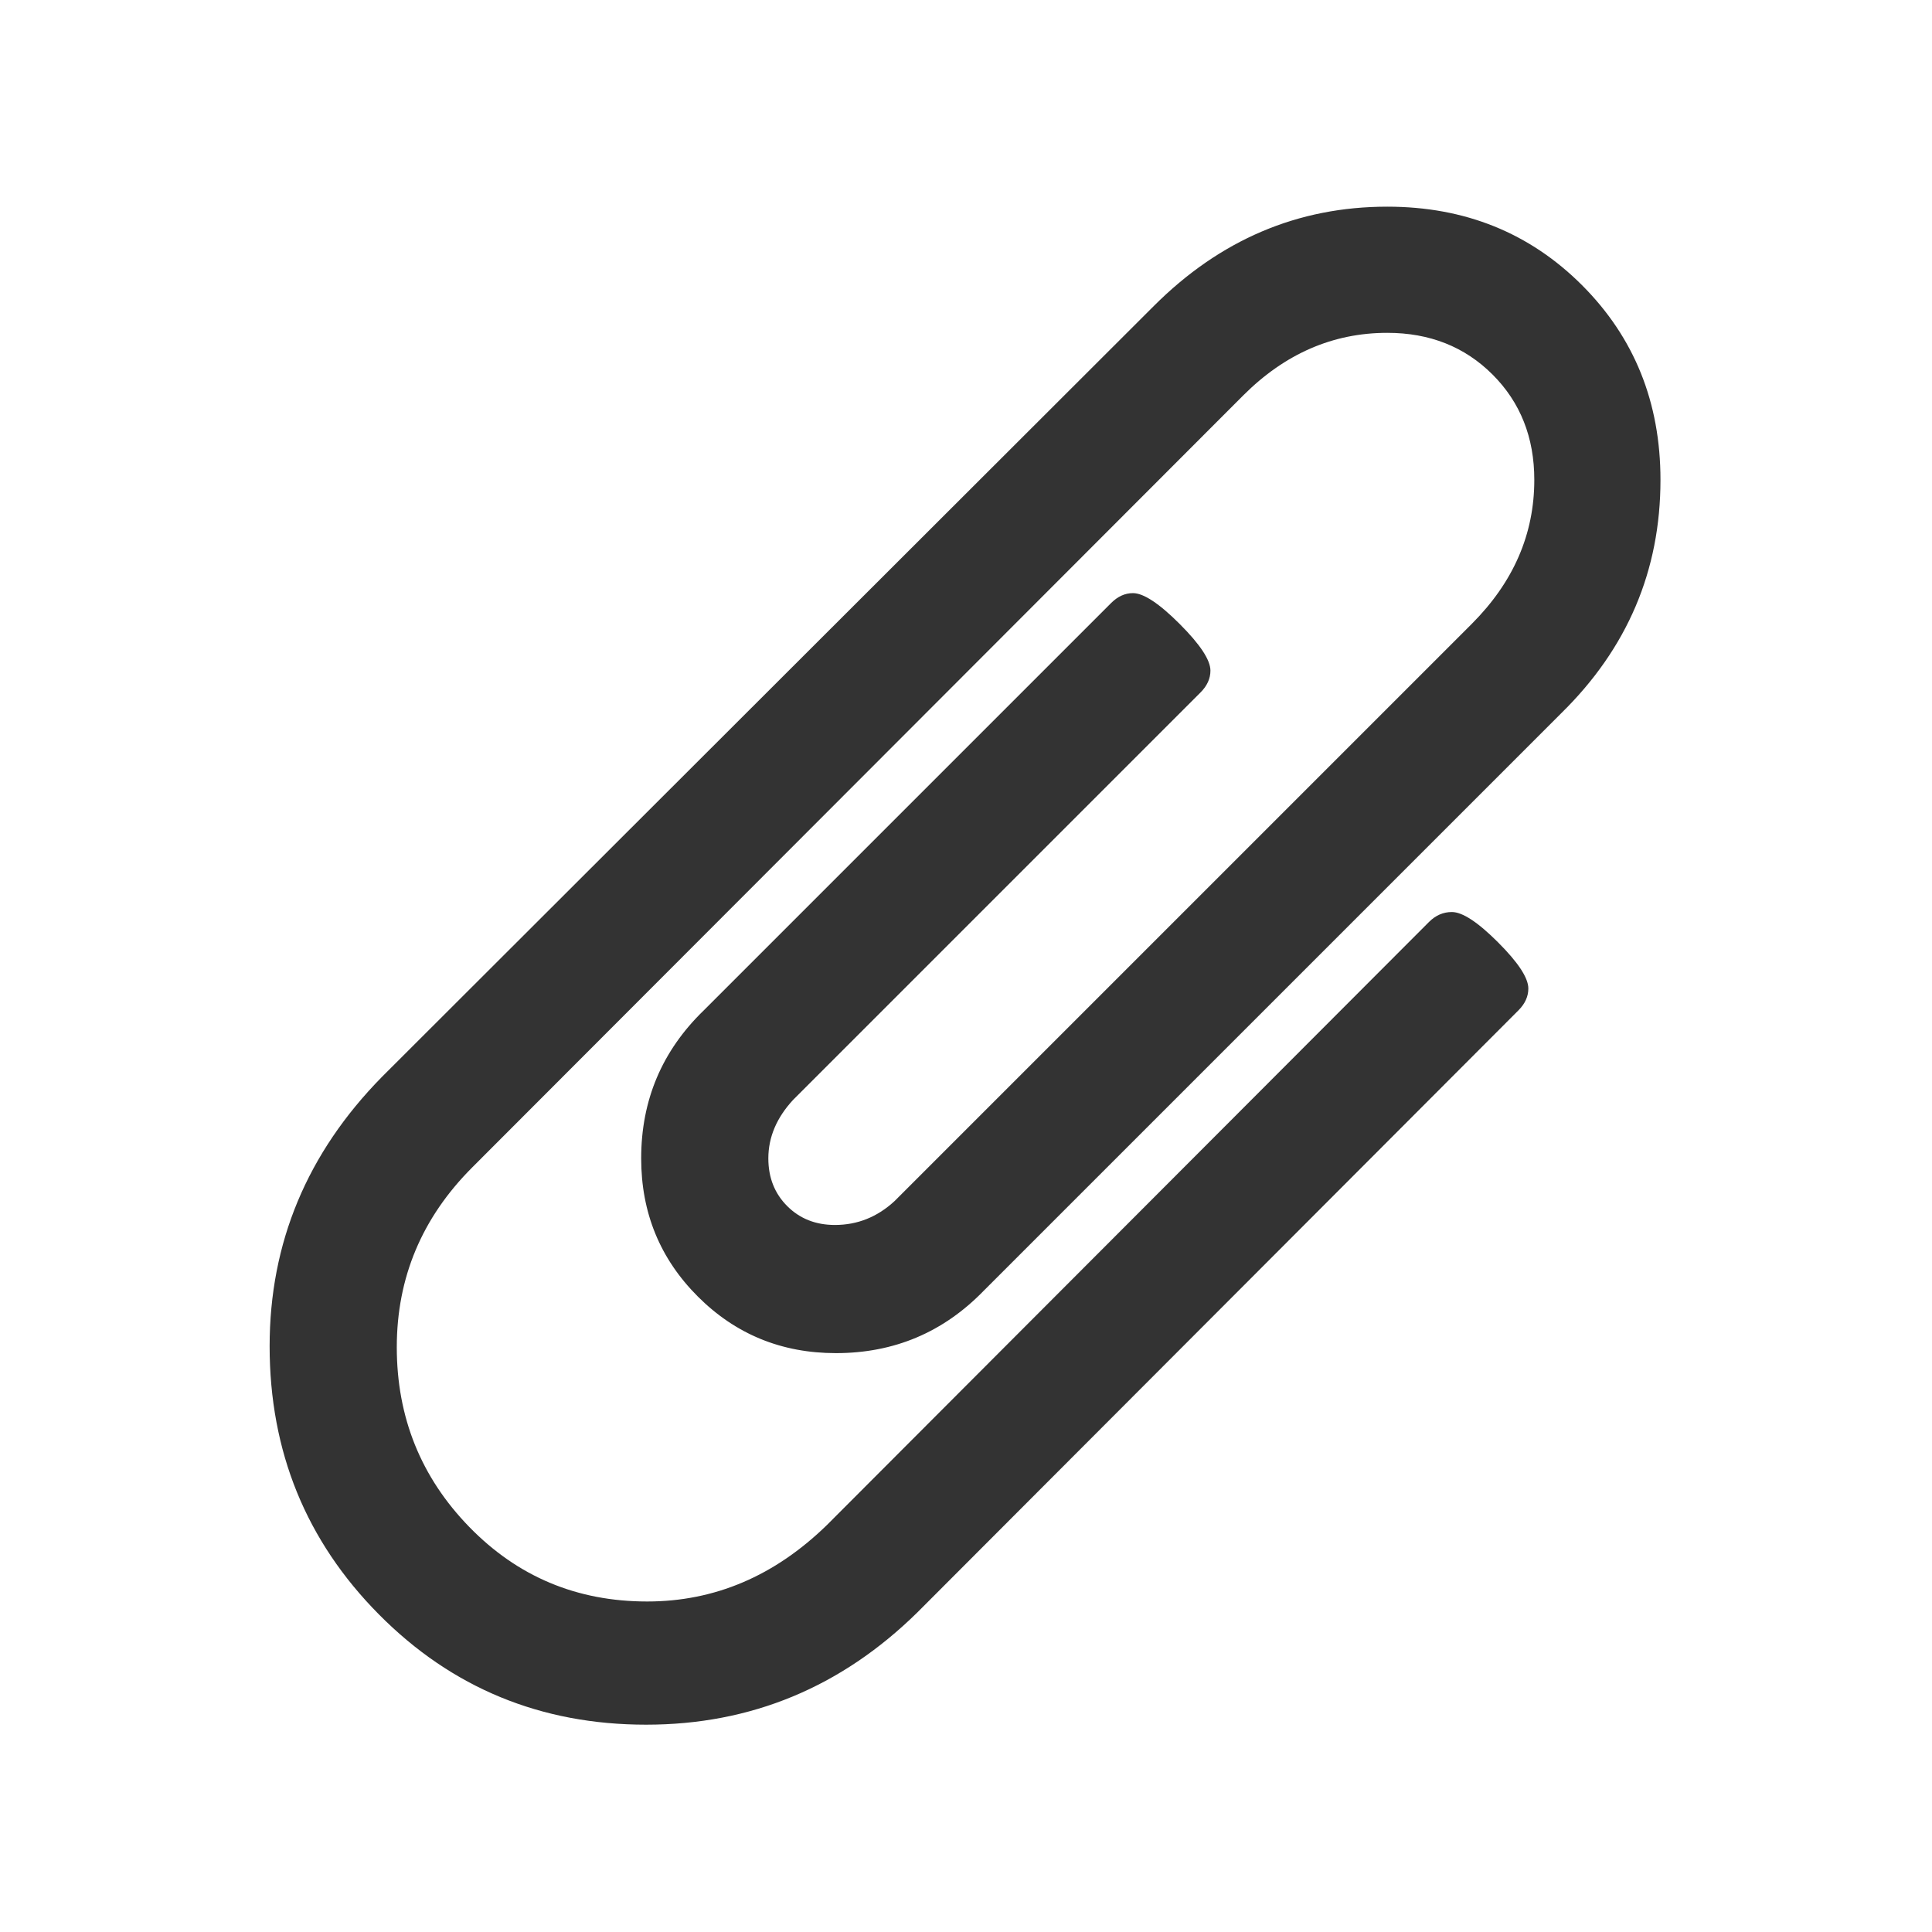
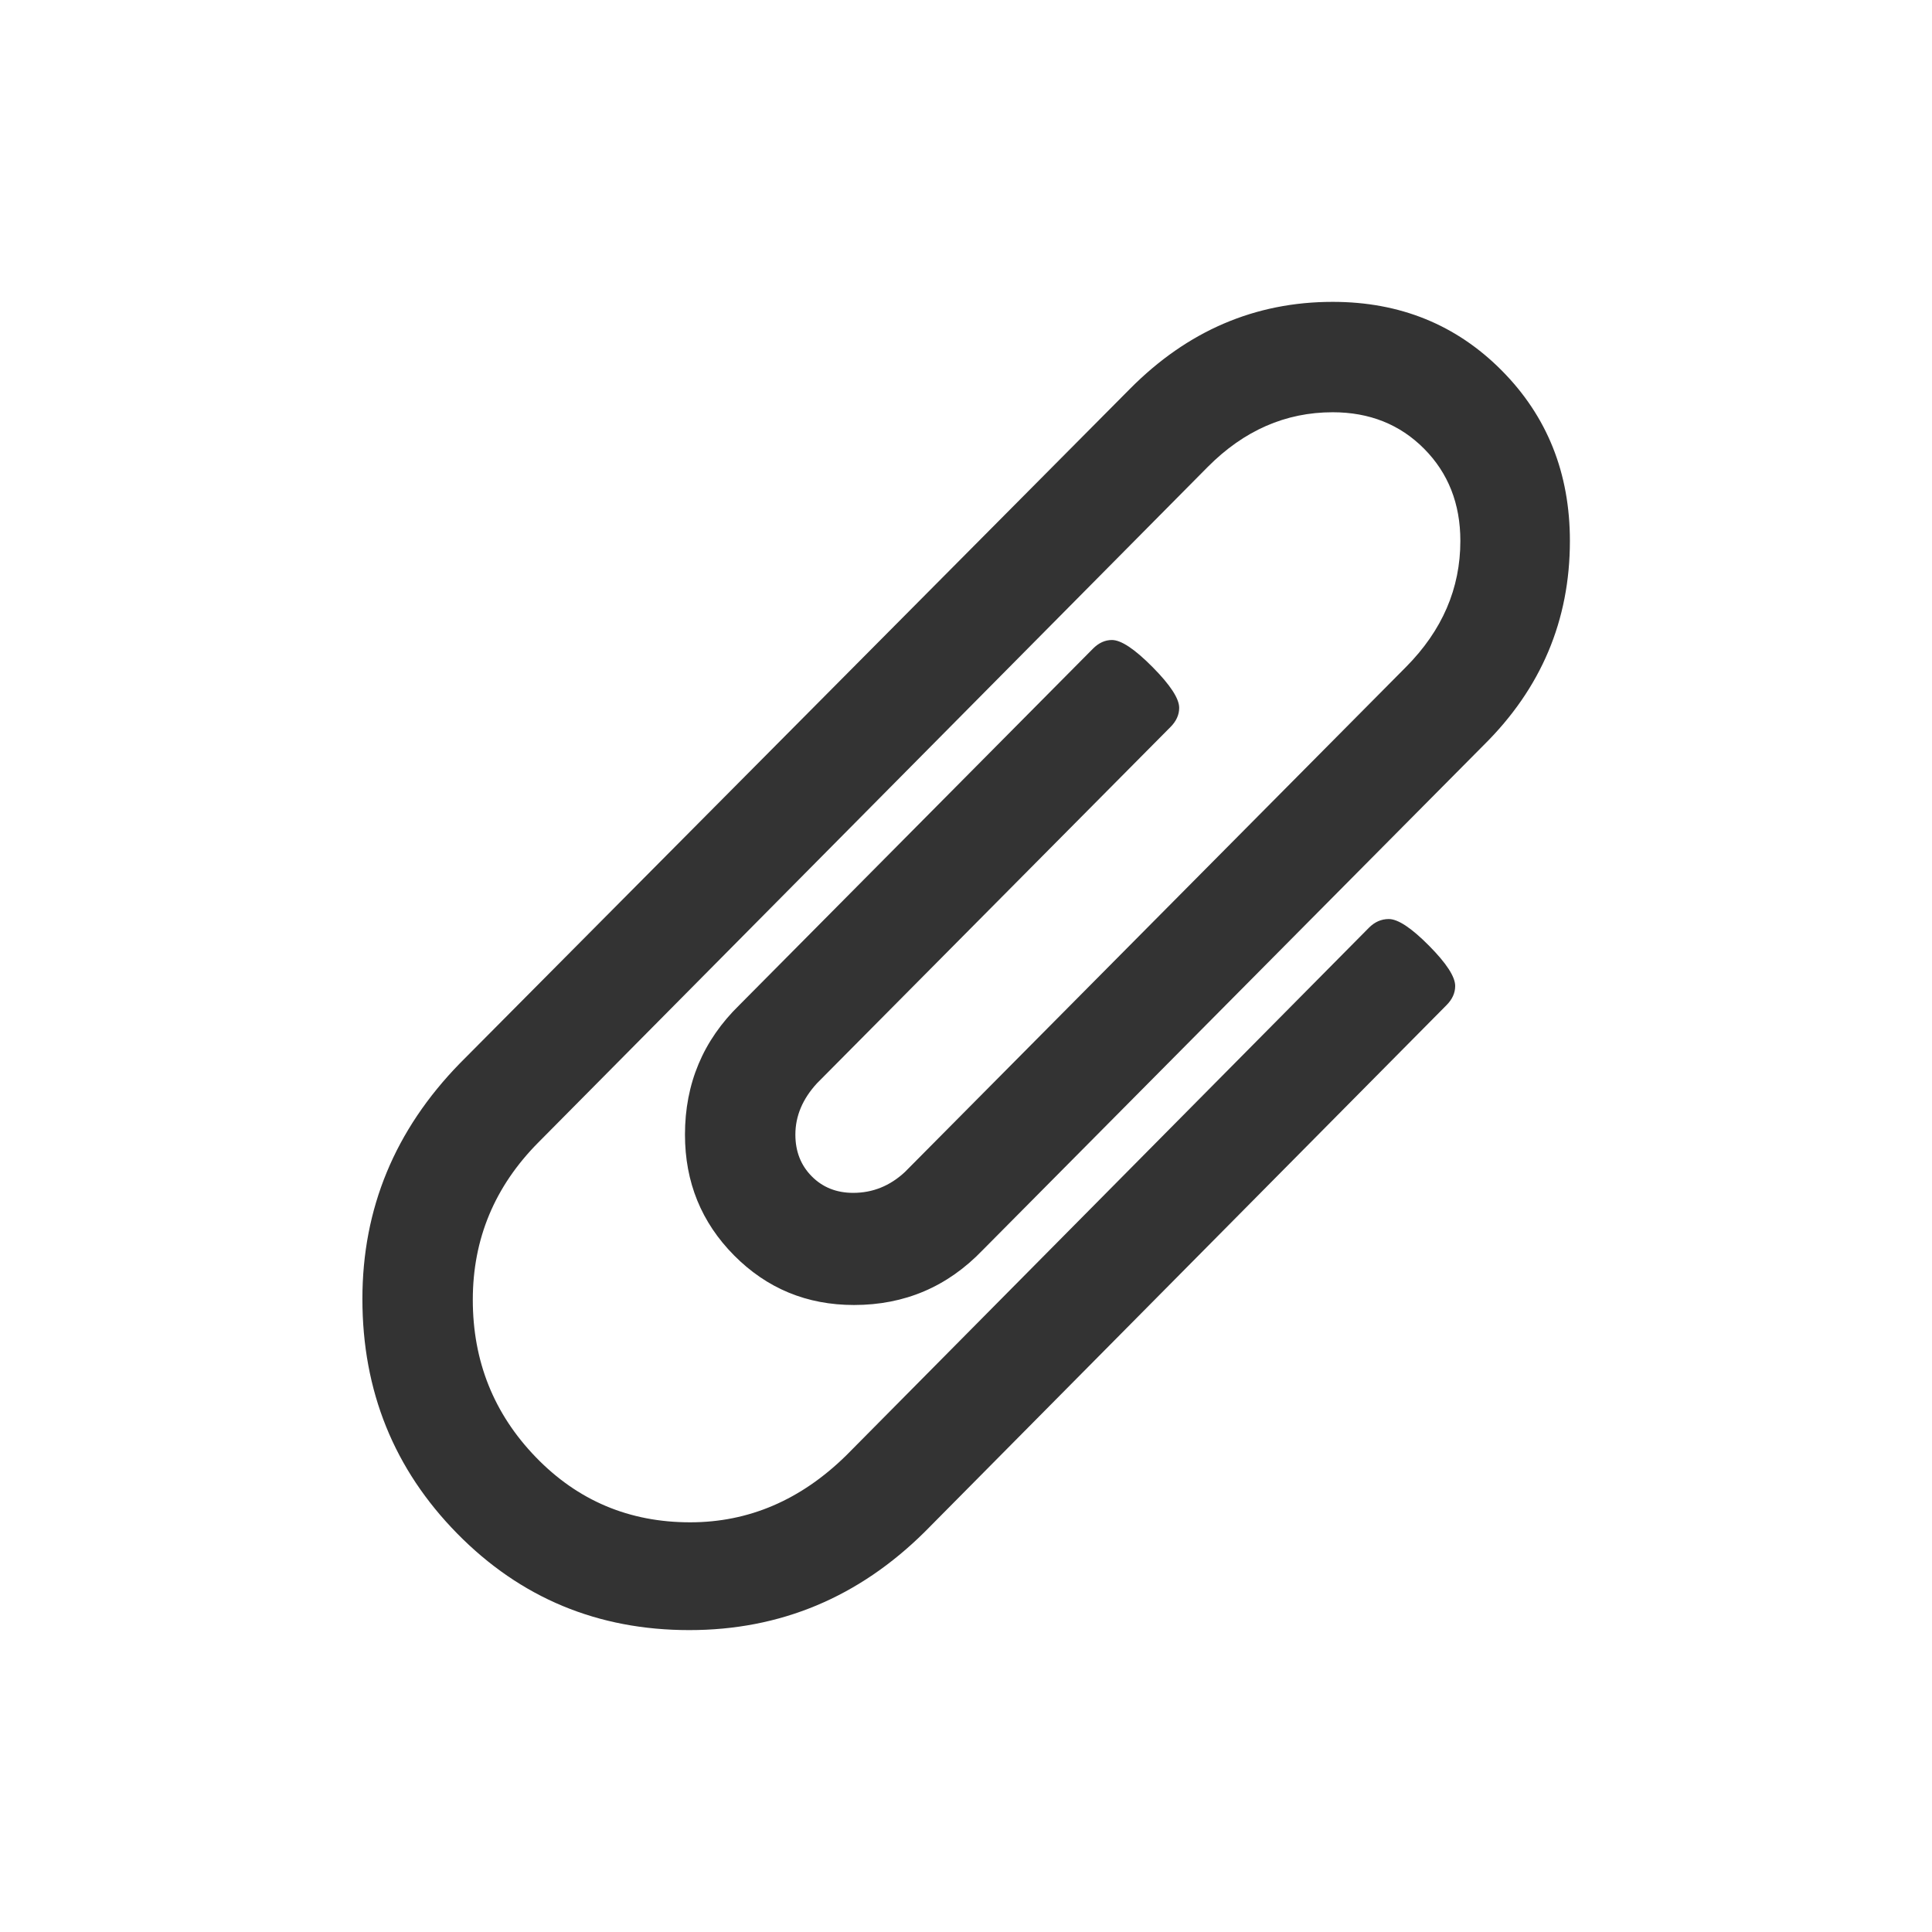
- <svg xmlns="http://www.w3.org/2000/svg" id="svg3344" height="28" width="28" version="1.1" viewBox="0 0 28 28">
-   <g id="layer1" transform="translate(-303.16 -541.22)">
+ <svg xmlns="http://www.w3.org/2000/svg" id="svg3344" height="32" viewBox="0 0 32 32" width="32" version="1.1">
+   <g id="layer1" transform="matrix(.9922 0 0 .99999 -298.67 -539.21)">
    <g id="g3039" transform="matrix(.014398 0 0 -.014398 307.01 564.43)">
      <path id="path3041" fill="#333" d="m1404 1129q0 117-79 196t-196 79q-135 0-235-100l-777-776q-113-115-113-271 0-159 110-270t269-111q158 0 273 113l605 606q10 10 10 22 0 16-30.5 46.5t-46.5 30.5q-13 0-23-10l-606-607q-79-77-181-77-106 0-179 75t-73 181q0 105 76 181l776 777q63 63 145 63 64 0 106-42t42-106q0-82-63-145l-581-581q-26-24-60-24-29 0-48 19t-19 48q0 32 25 59l410 410q10 10 10 22 0 16-31 47t-47 31q-12 0-22-10l-410-410q-63-61-63-149 0-82 57-139t139-57q88 0 149 63l581 581q100 98 100 235z" />
    </g>
  </g>
</svg>
